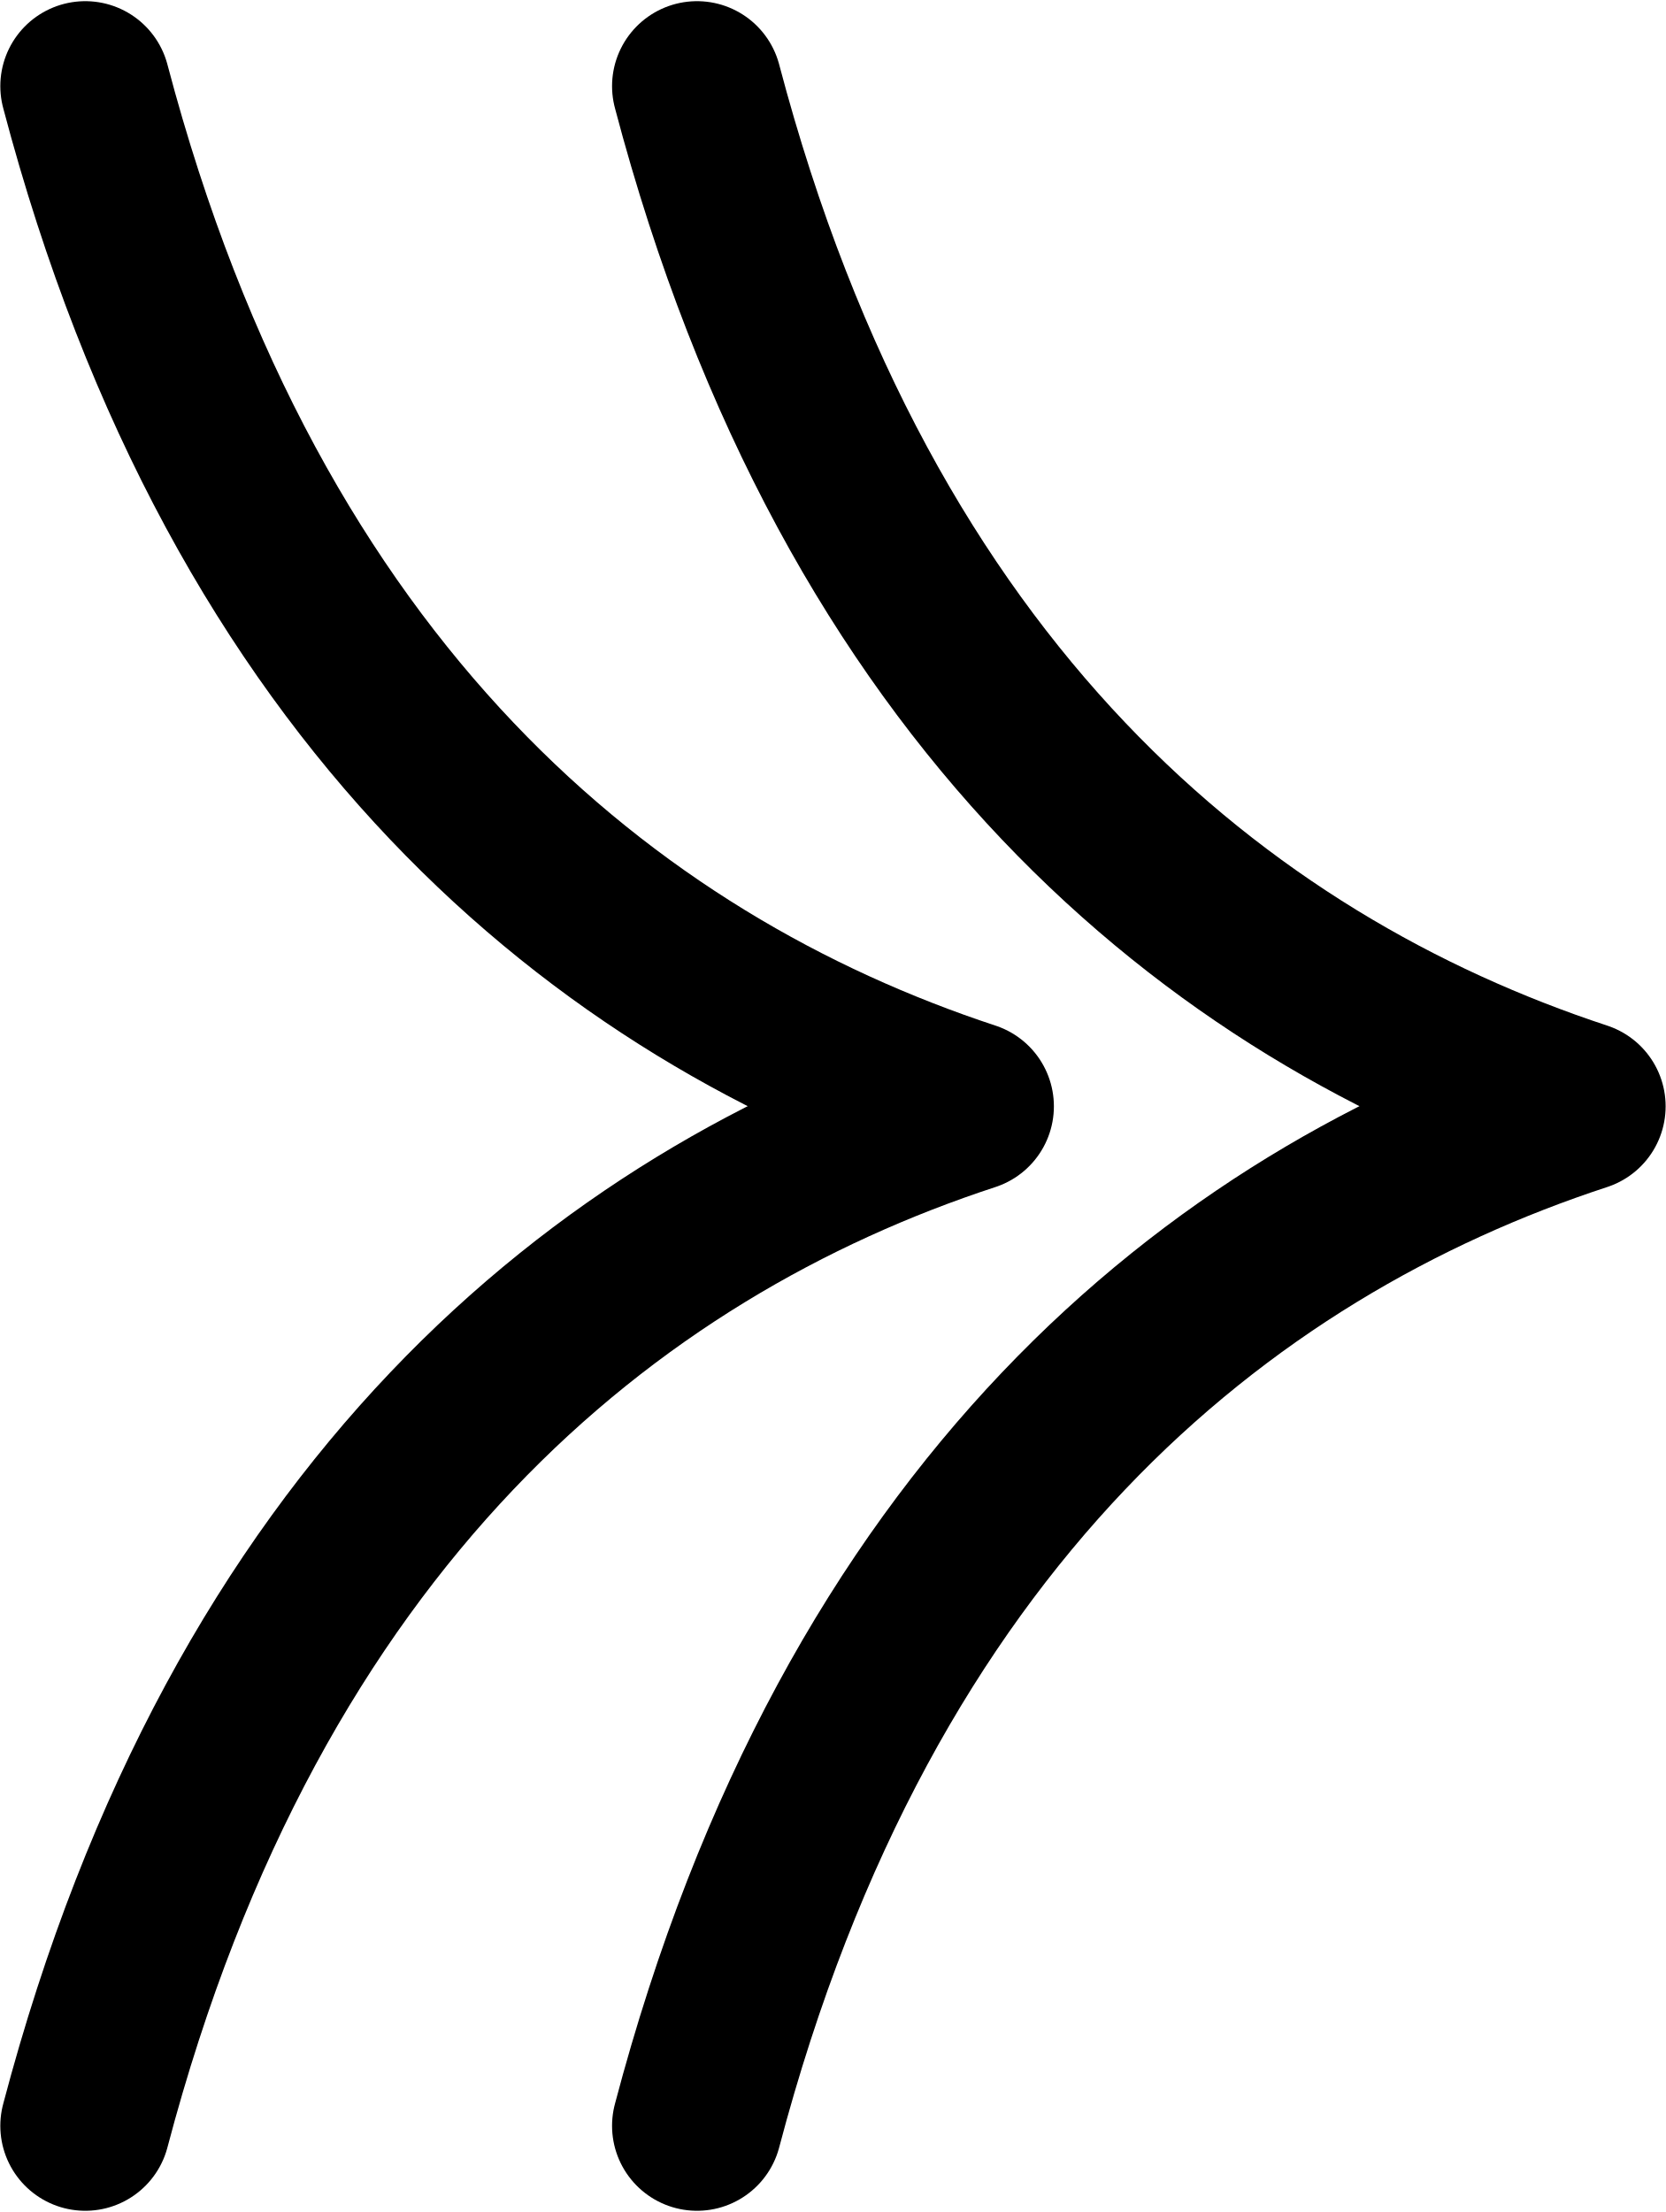
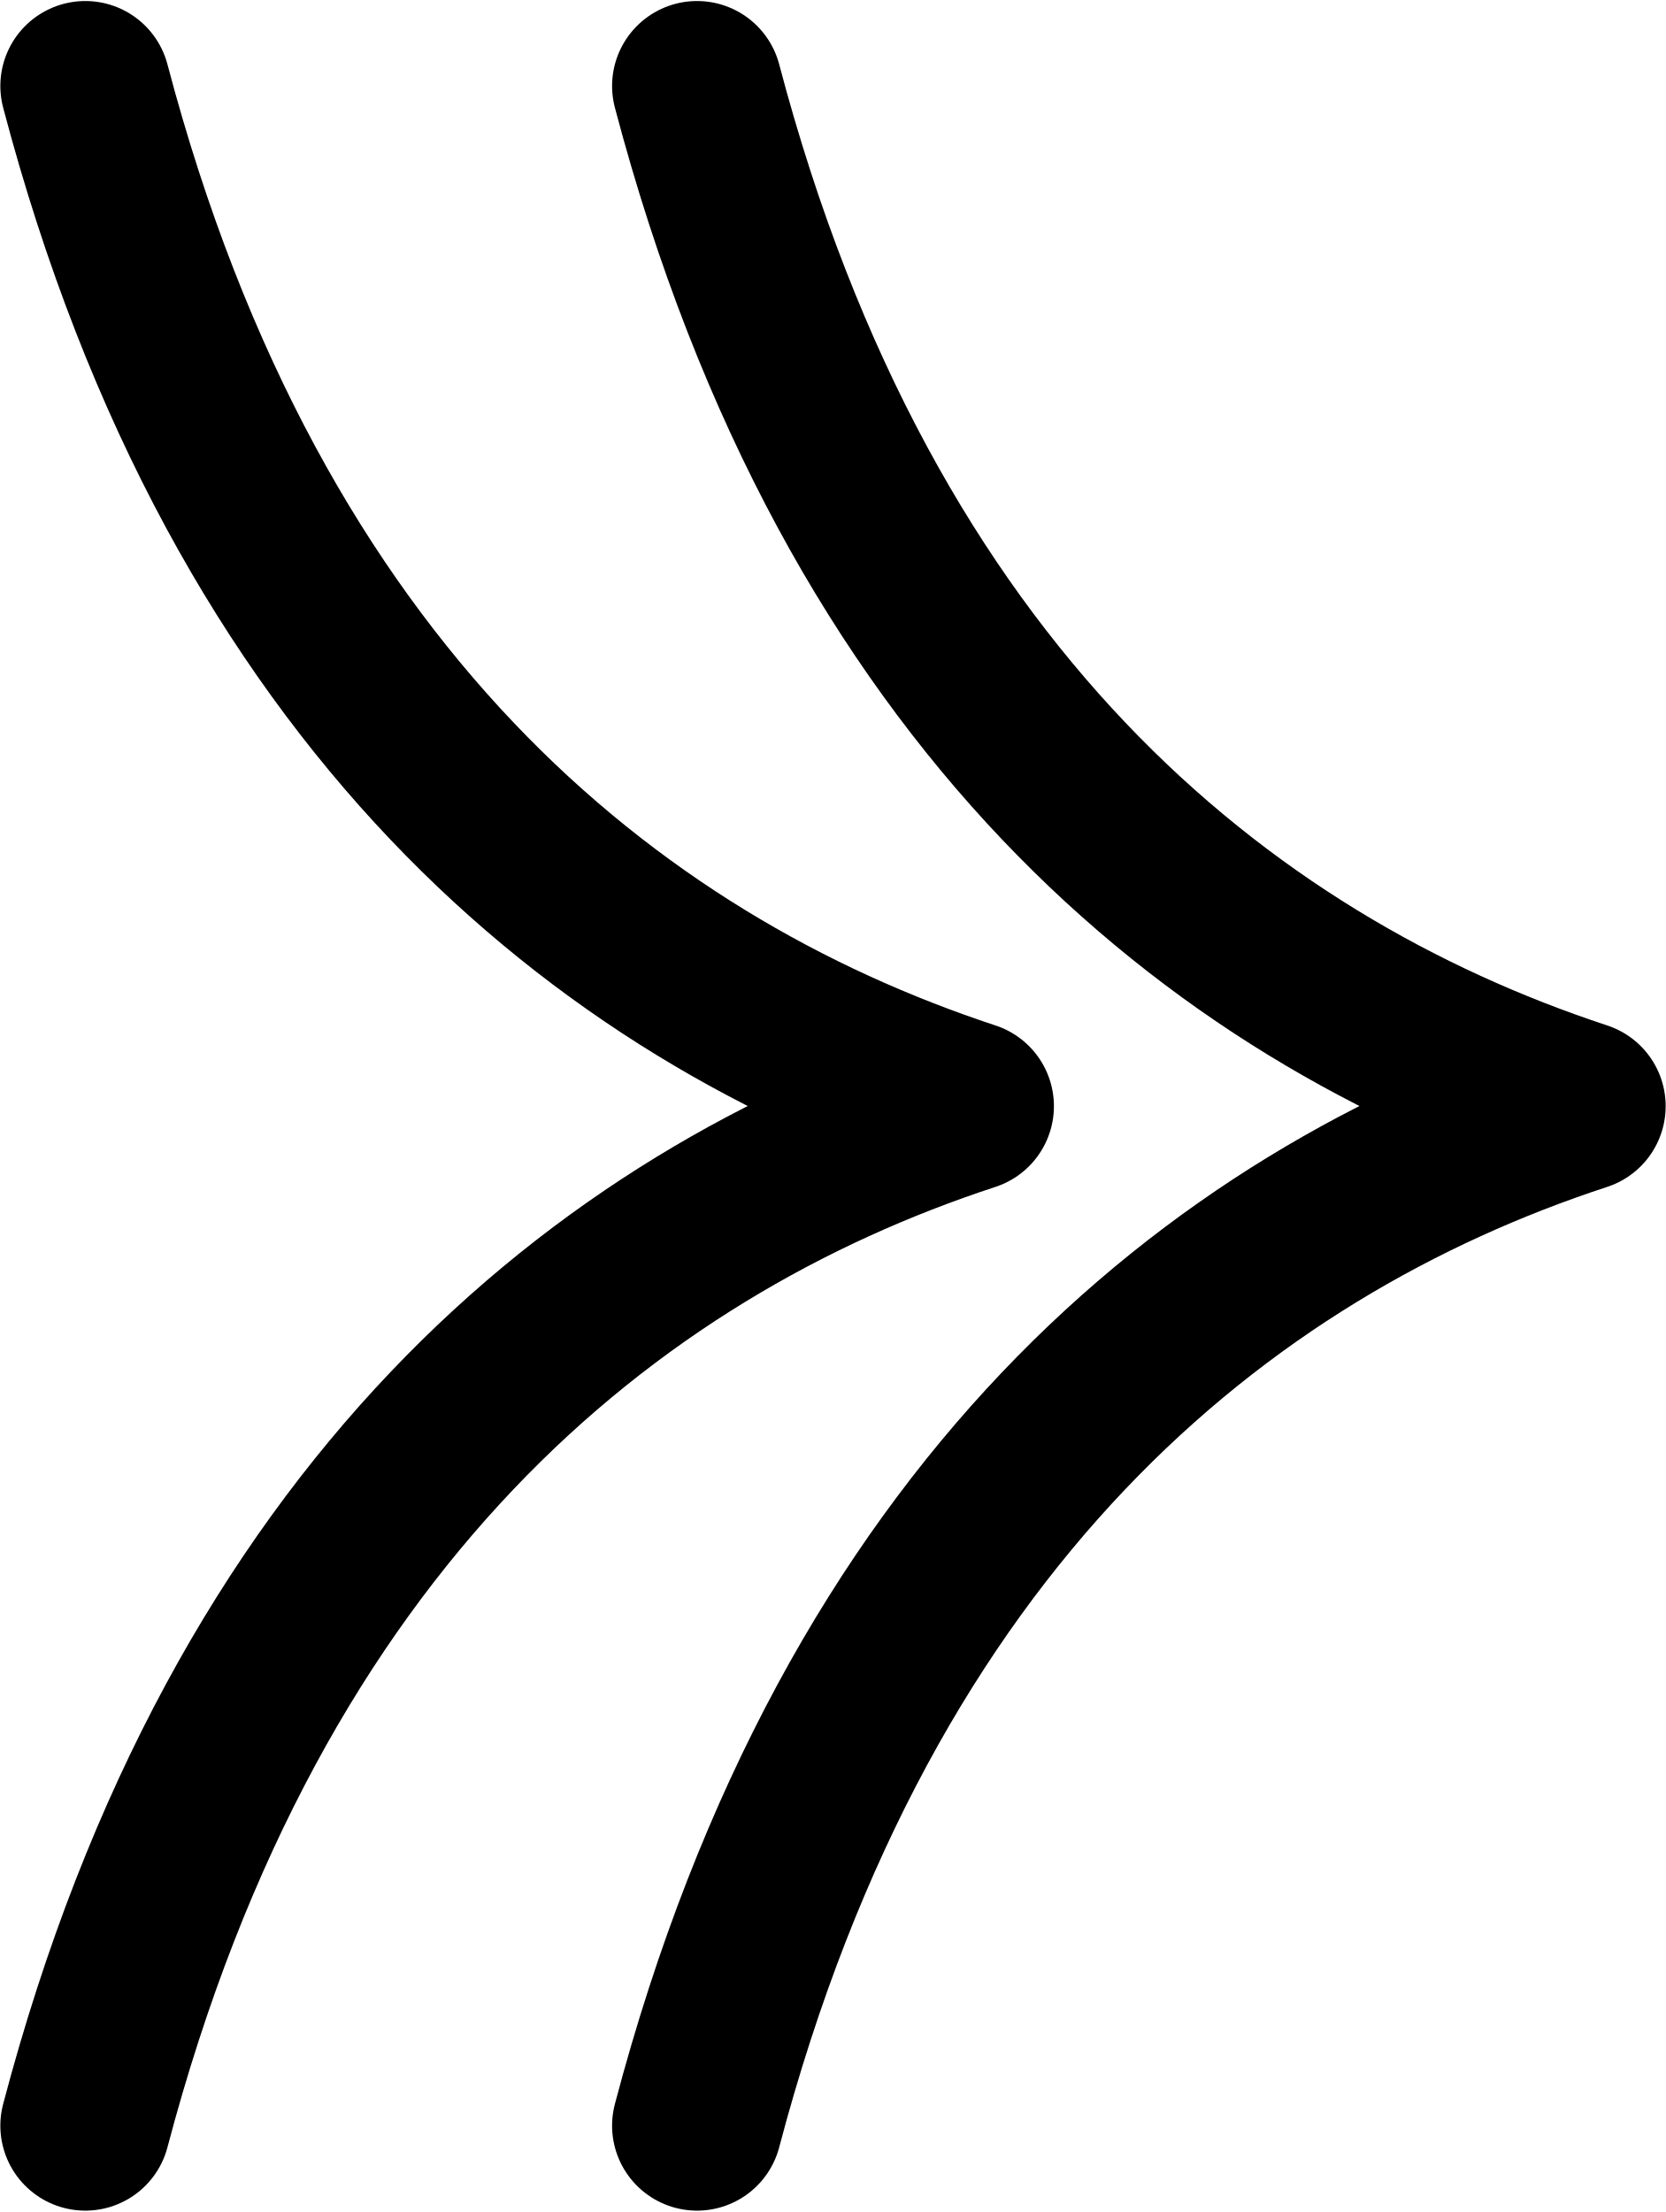
- <svg xmlns="http://www.w3.org/2000/svg" width="4.882" height="6.483" version="1.1" id="svg3942">
-   <defs id="defs3946" />
-   <g stroke-miterlimit="10" id="g3940" style="fill:none;stroke:#000000;stroke-width:0.498;stroke-miterlimit:10" transform="translate(-35.48308,4.3001306e-4)">
-     <path d="m 35.733,0.252 c 0.473,1.794 1.528,2.64 2.59,2.99 -1.062,0.348 -2.117,1.194 -2.59,2.988" id="path3936" style="stroke-linecap:round;stroke-linejoin:round" />
-     <path d="m 37.526,0.252 c 0.473,1.794 1.528,2.64 2.59,2.99 -1.062,0.348 -2.117,1.194 -2.59,2.988" id="path3938" style="stroke-linecap:round;stroke-linejoin:round" />
+ <svg xmlns="http://www.w3.org/2000/svg" width="4.882" height="6.483">
+   <g fill="none" stroke="#000" stroke-width=".498" stroke-miterlimit="10" stroke-linecap="round" stroke-linejoin="round">
+     <path d="M.25.252c.473 1.794 1.528 2.64 2.59 2.99C1.778 3.59.723 4.436.25 6.23" />
+     <path d="M2.043.252c.473 1.794 1.528 2.64 2.59 2.99-1.062.348-2.117 1.194-2.59 2.988" />
  </g>
</svg>
